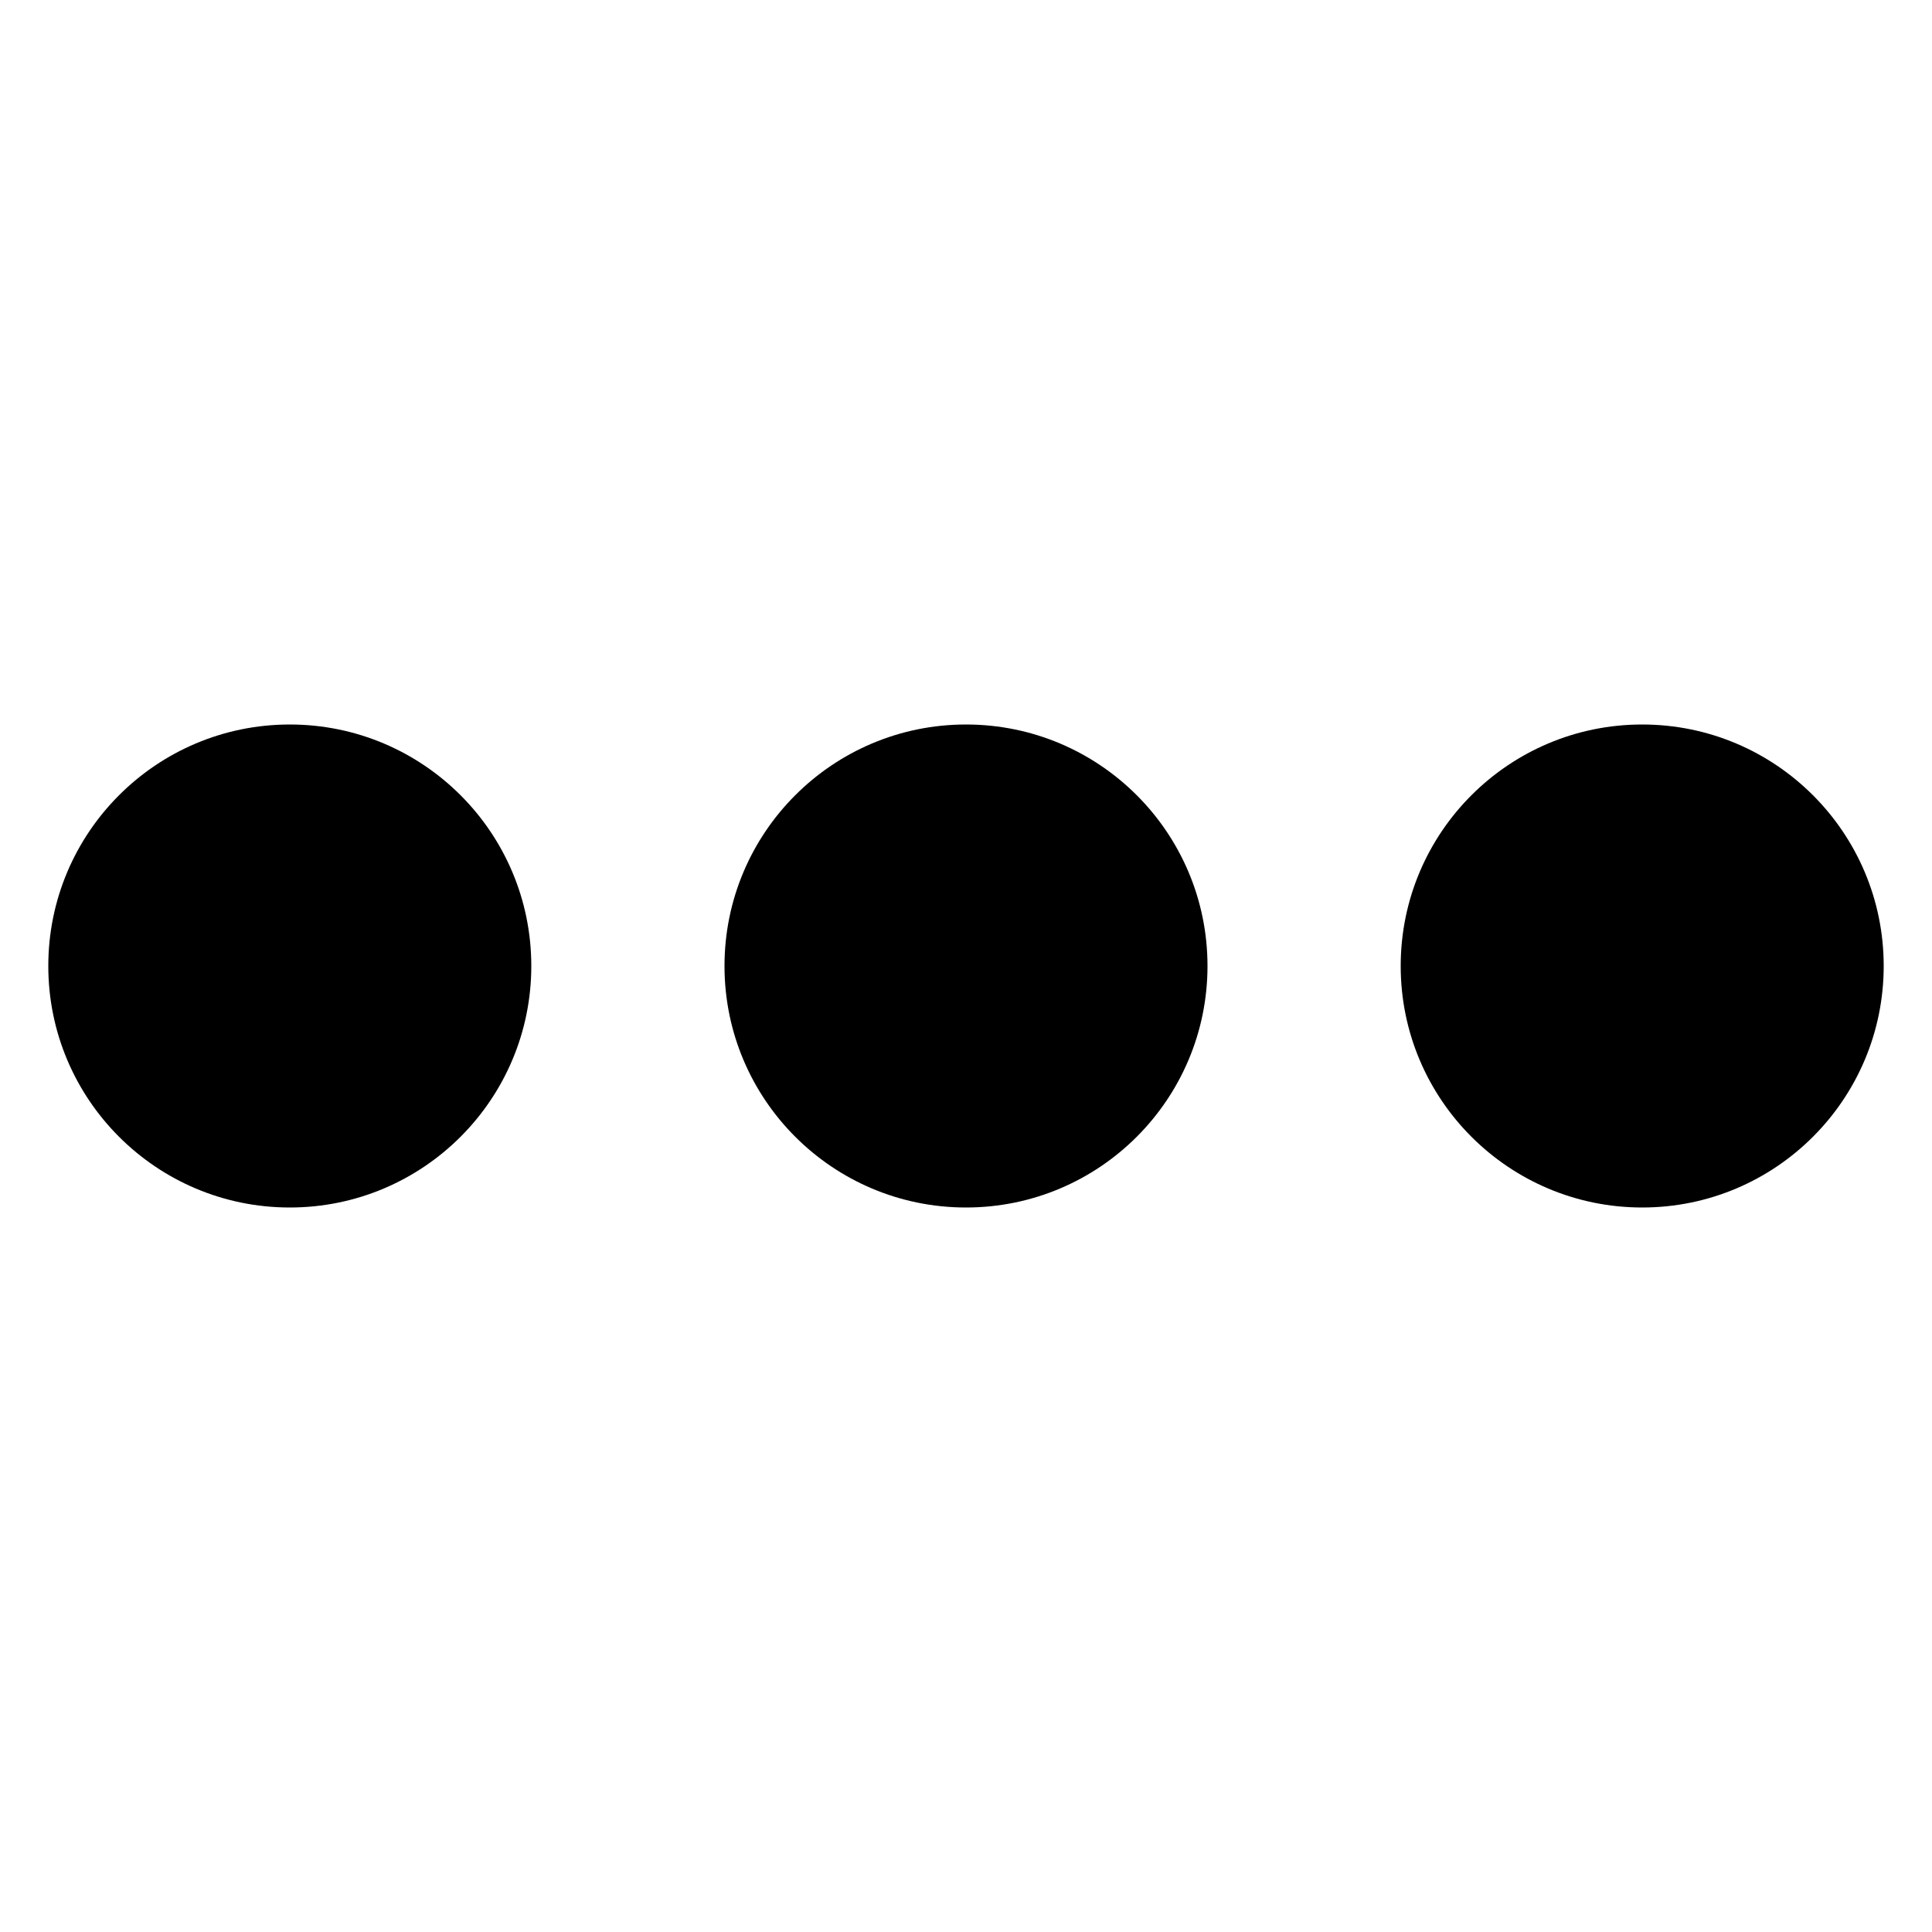
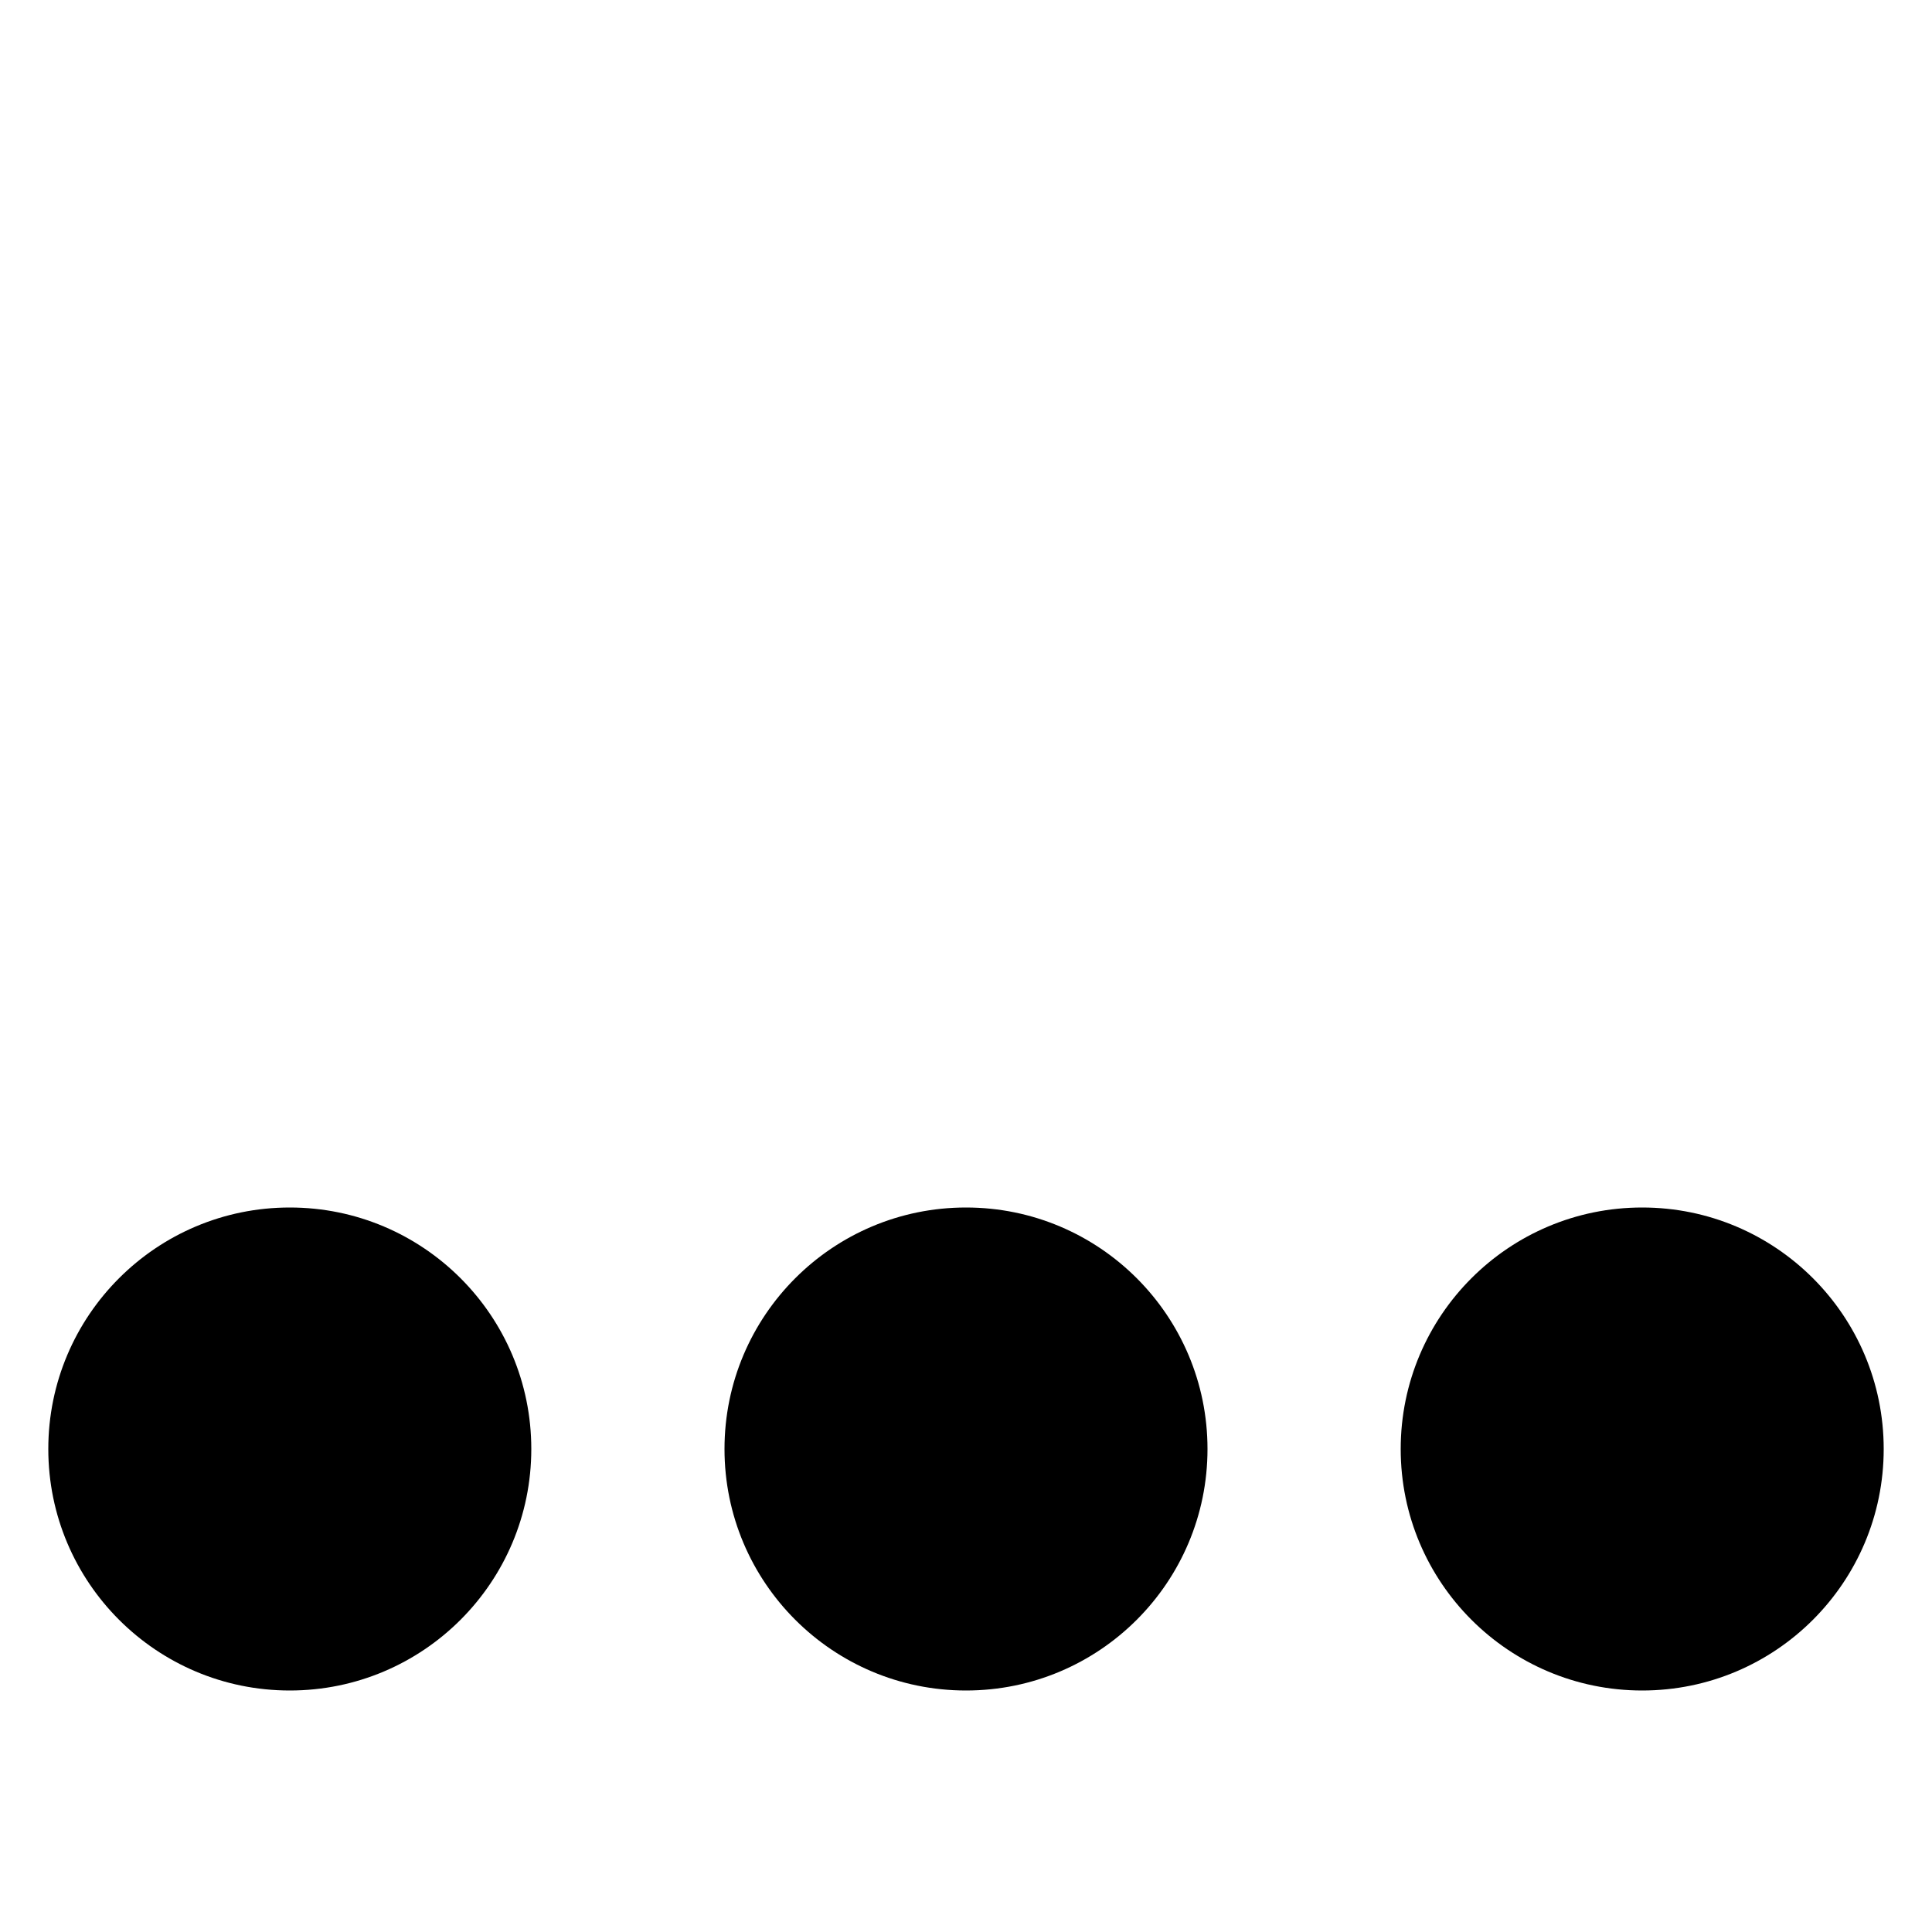
<svg xmlns="http://www.w3.org/2000/svg" version="1.1" id="layer" x="0px" y="0px" viewBox="0 0 40 40" style="enable-background:new 0 0 40 40;" xml:space="preserve" width="current" height="current">
  <g>
-     <circle fill="current" cx="6" cy="20" r="5" />
-     <circle fill="current" cx="20" cy="20" r="5" />
-     <circle fill="current" cx="34" cy="20" r="5" />
+     <circle fill="current" cx="6" cy="30" r="5" />
+     <circle fill="current" cx="20" cy="30" r="5" />
+     <circle fill="current" cx="34" cy="30" r="5" />
  </g>
</svg>
